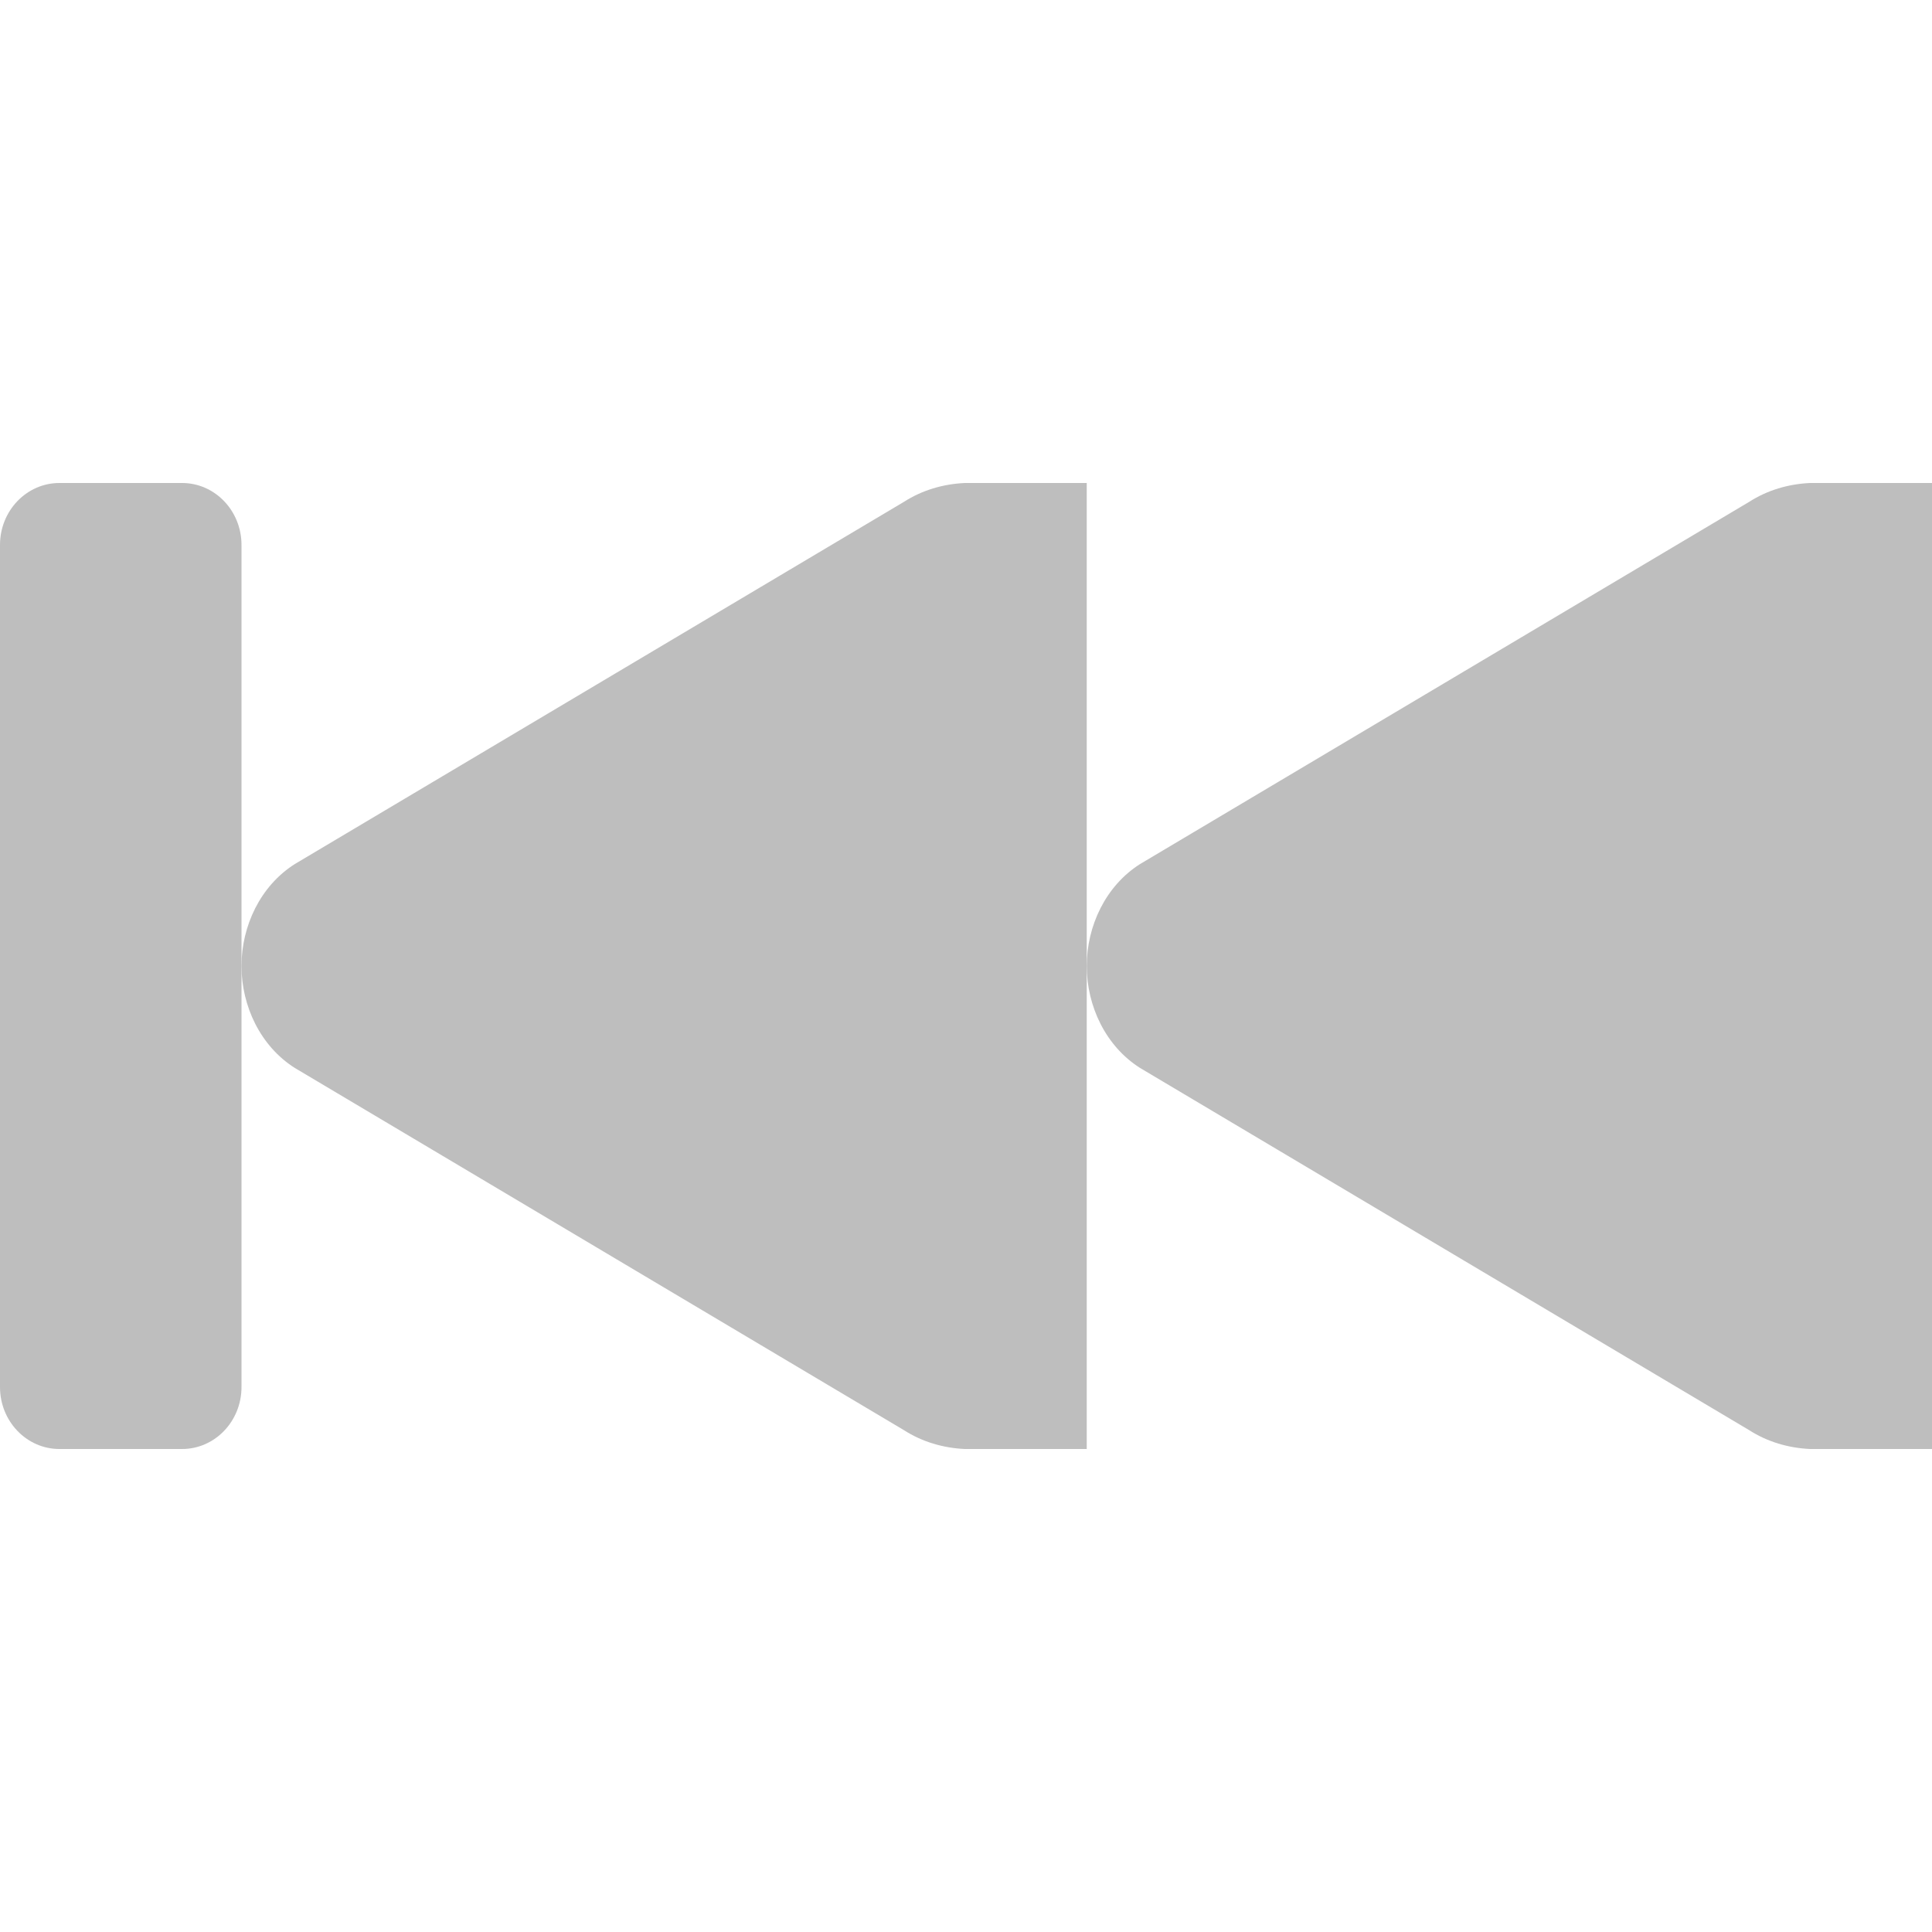
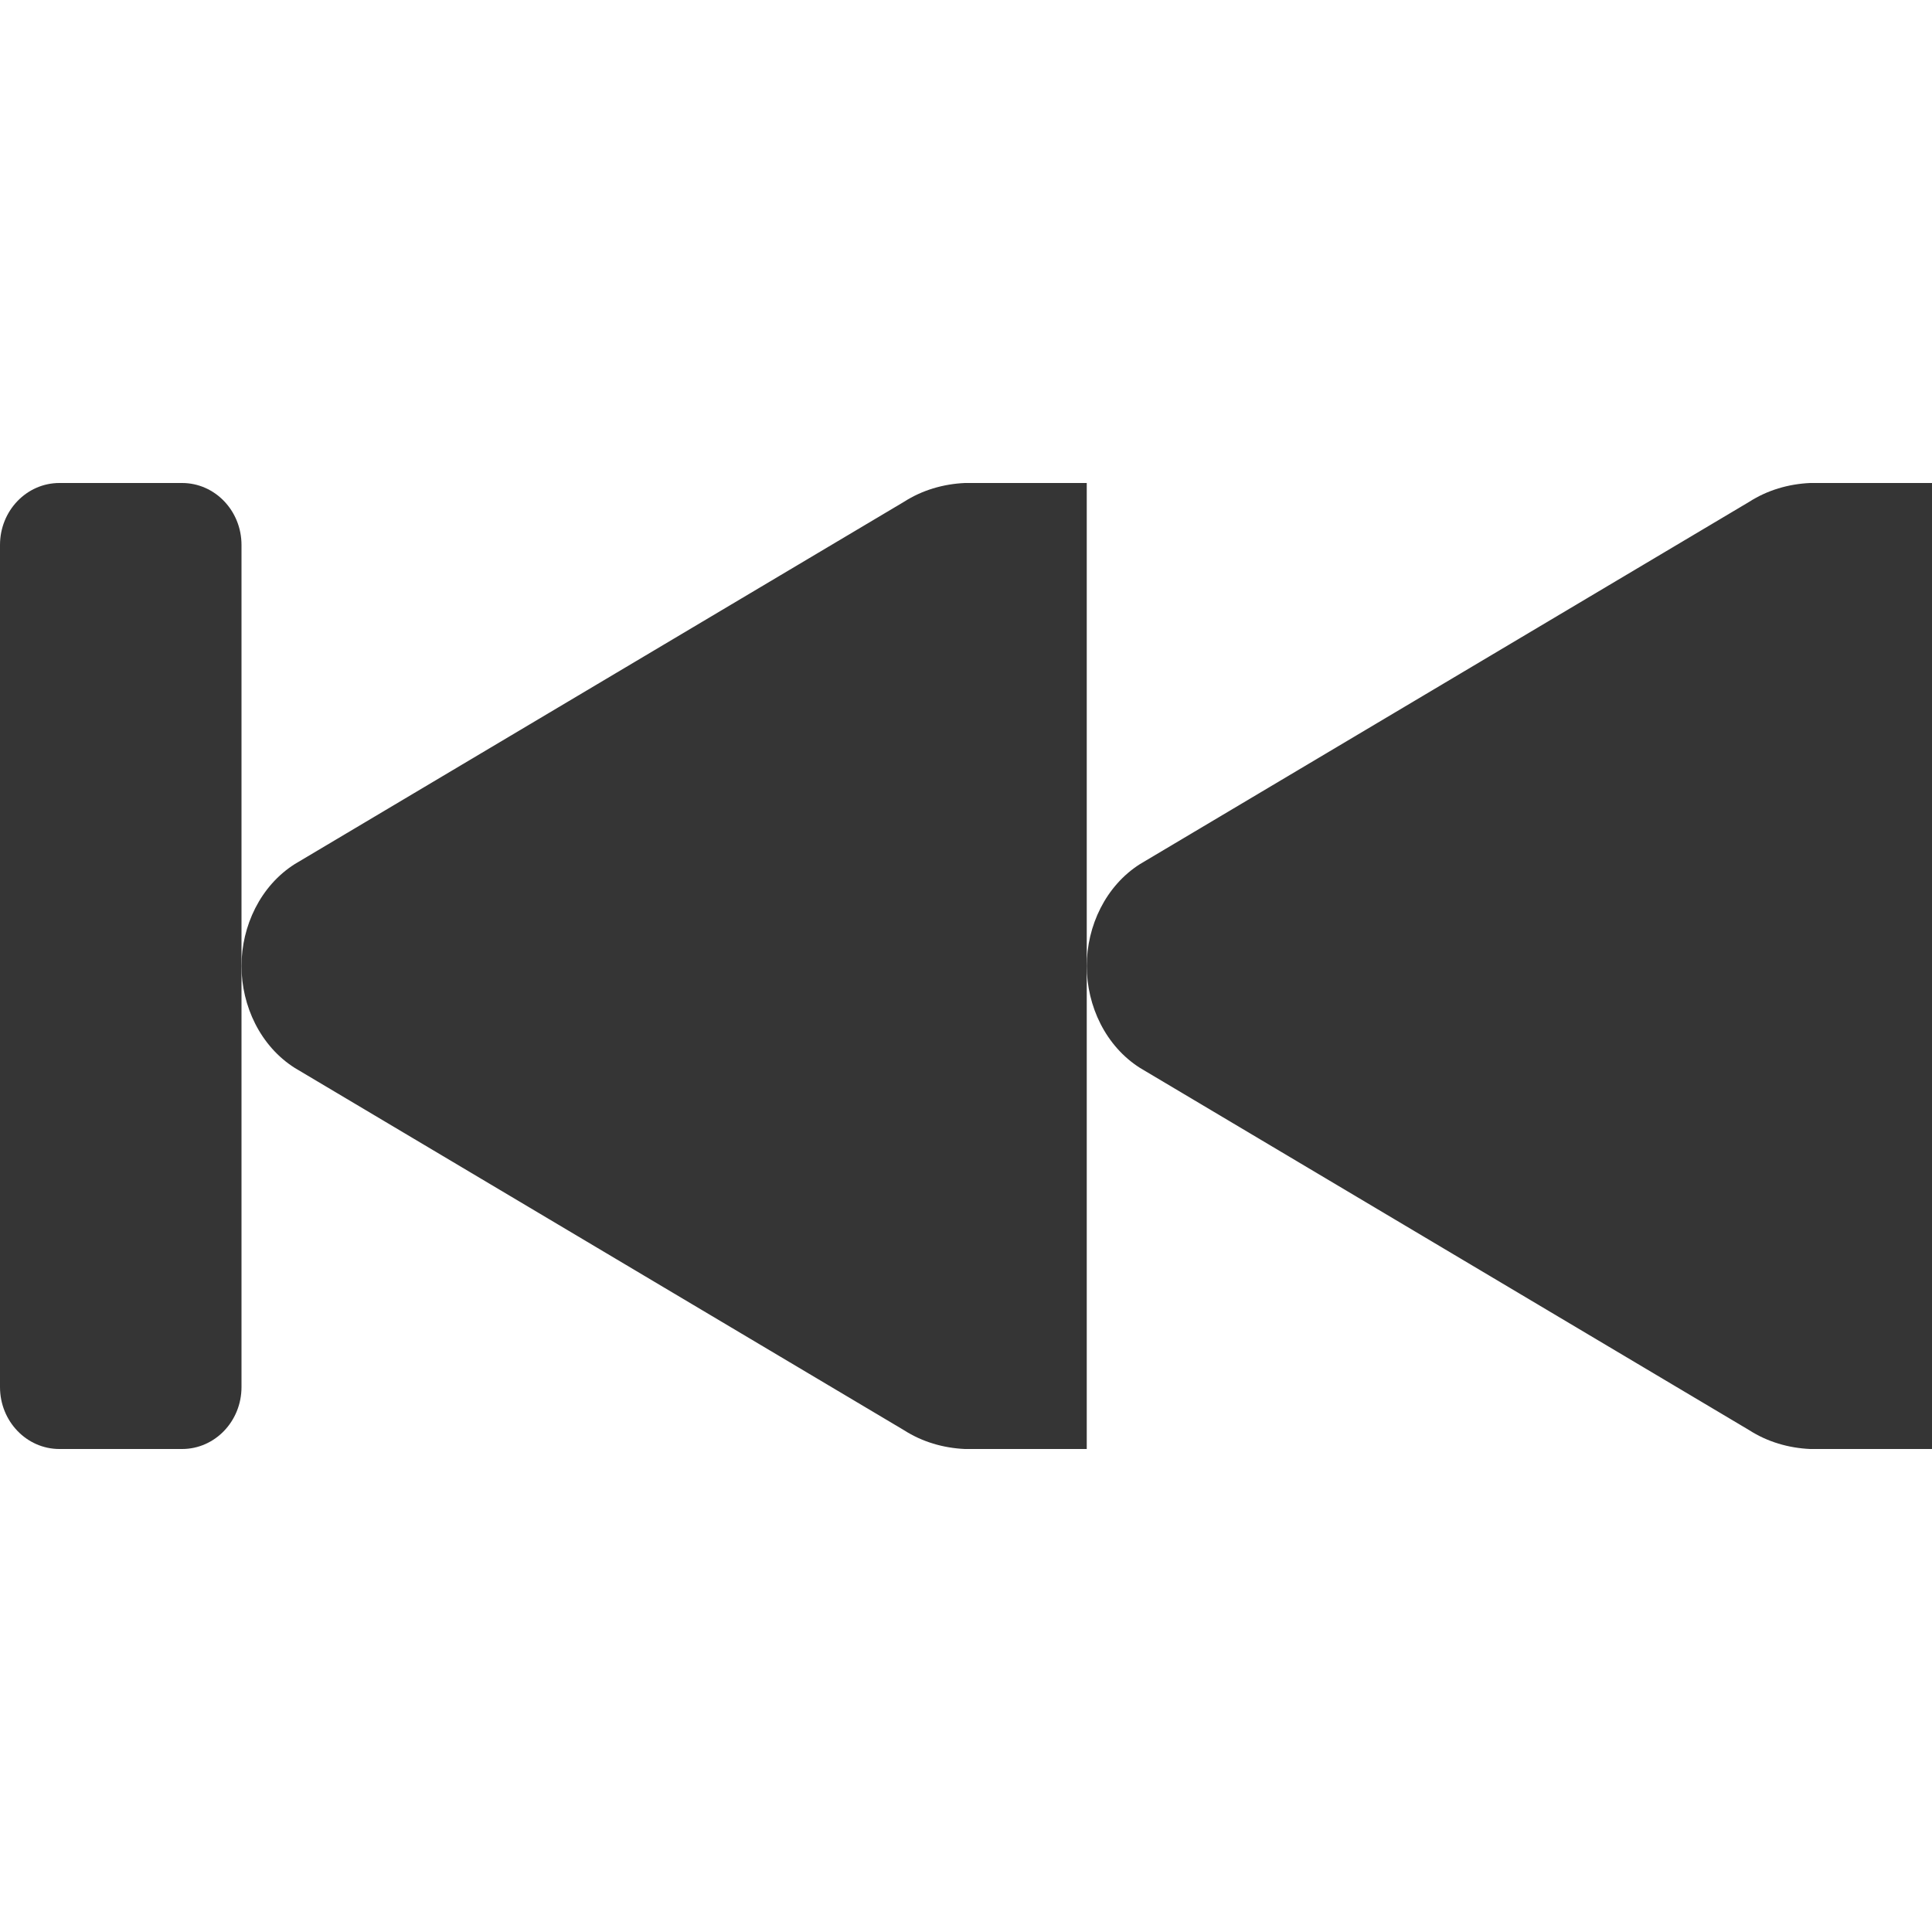
<svg xmlns="http://www.w3.org/2000/svg" viewBox="0 0 16 16" width="16" height="16">
-   <path d="m 14.991,4 c -0.179,0.008 -0.354,0.059 -0.505,0.156 l -5.045,3 C 9.157,7.336 9,7.668 9,8 9,8.332 9.157,8.664 9.441,8.844 l 5.045,3 C 14.637,11.941 14.812,11.992 14.991,12 L 15.149,12 16,12 16,4 15.149,4 z" fill="#bebebe" color="#000000" />
-   <path d="M 7.991,4 C 7.812,4.008 7.637,4.059 7.486,4.156 l -5.045,3 C 2.157,7.336 2,7.668 2,8 2,8.332 2.157,8.664 2.441,8.844 l 5.045,3 C 7.637,11.941 7.812,11.992 7.991,12 L 8.149,12 9,12 9,4 8.149,4 z" fill="#bebebe" color="#000000" />
-   <rect width="2" height="8" x="-2" y="4" rx="0.492" ry="0.513" transform="scale(-1,1)" fill="#bebebe" />
+   <path d="m 14.991,4 c -0.179,0.008 -0.354,0.059 -0.505,0.156 l -5.045,3 C 9.157,7.336 9,7.668 9,8 9,8.332 9.157,8.664 9.441,8.844 l 5.045,3 C 14.637,11.941 14.812,11.992 14.991,12 L 15.149,12 16,12 16,4 15.149,4 z" fill="#353535" color="#000000" />
+   <path d="M 7.991,4 C 7.812,4.008 7.637,4.059 7.486,4.156 l -5.045,3 C 2.157,7.336 2,7.668 2,8 2,8.332 2.157,8.664 2.441,8.844 l 5.045,3 C 7.637,11.941 7.812,11.992 7.991,12 L 8.149,12 9,12 9,4 8.149,4 z" fill="#353535" color="#000000" />
+   <rect width="2" height="8" x="-2" y="4" rx="0.492" ry="0.513" transform="scale(-1,1)" fill="#353535" />
</svg>
